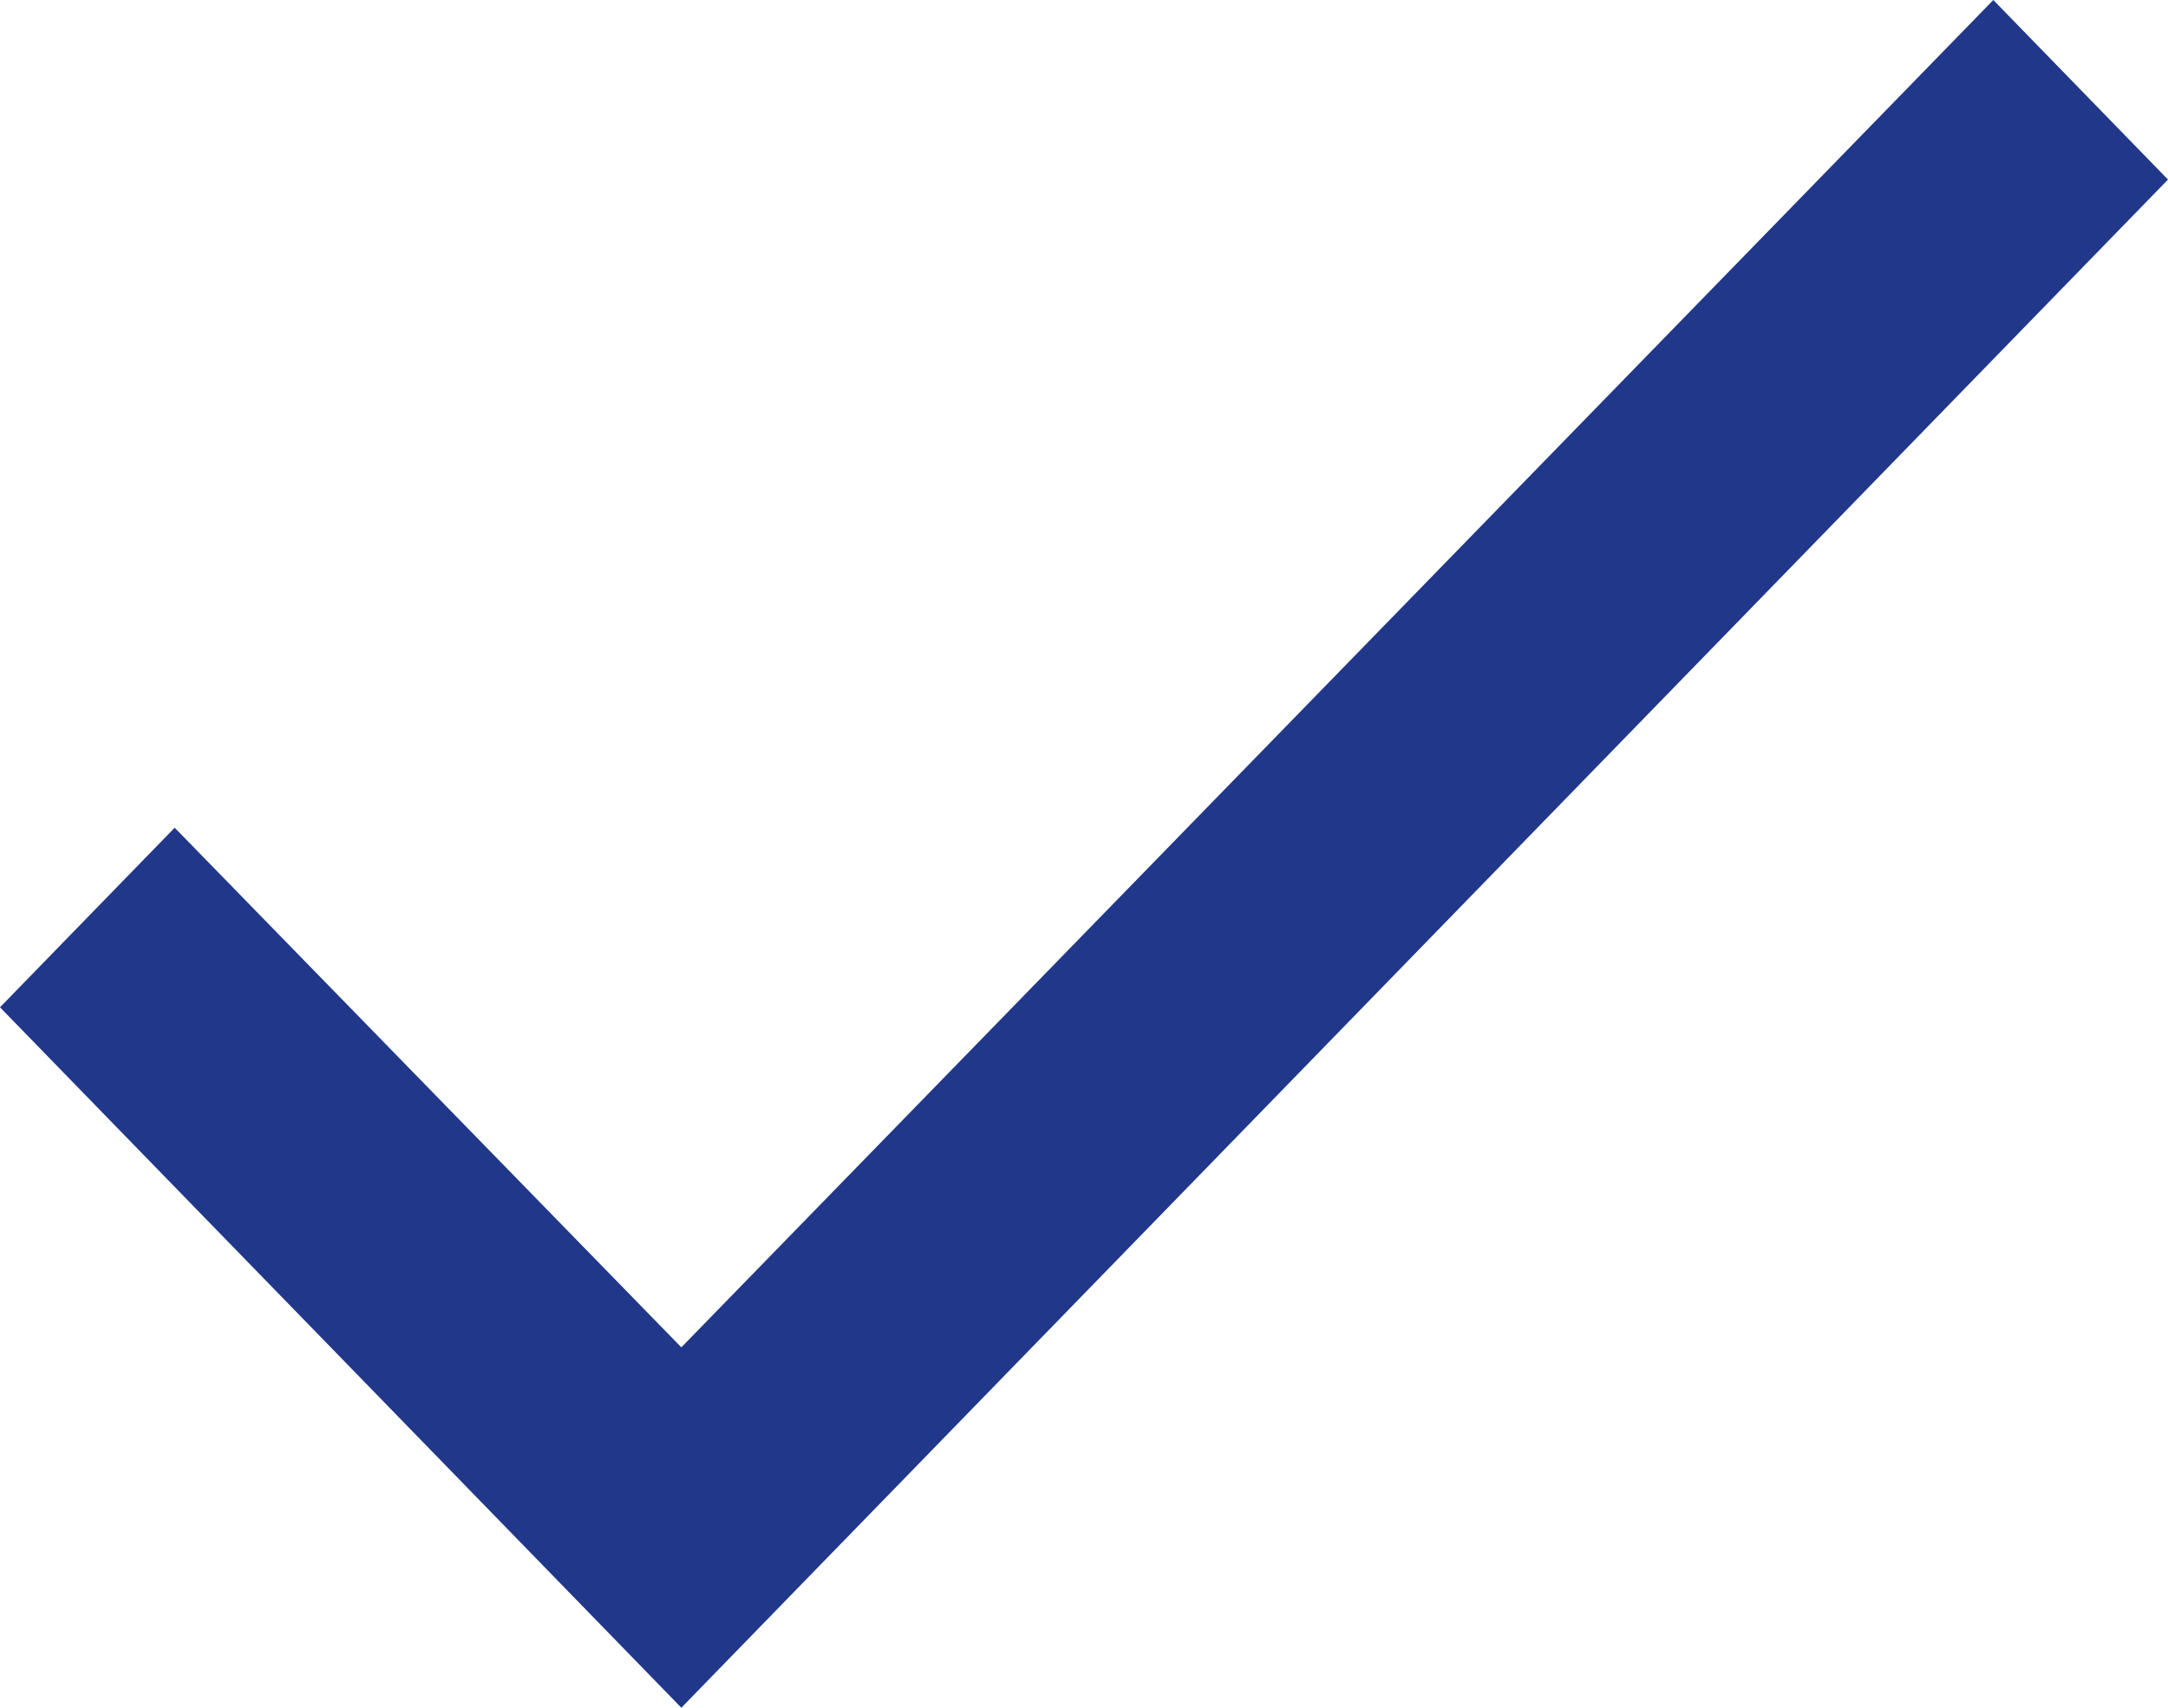
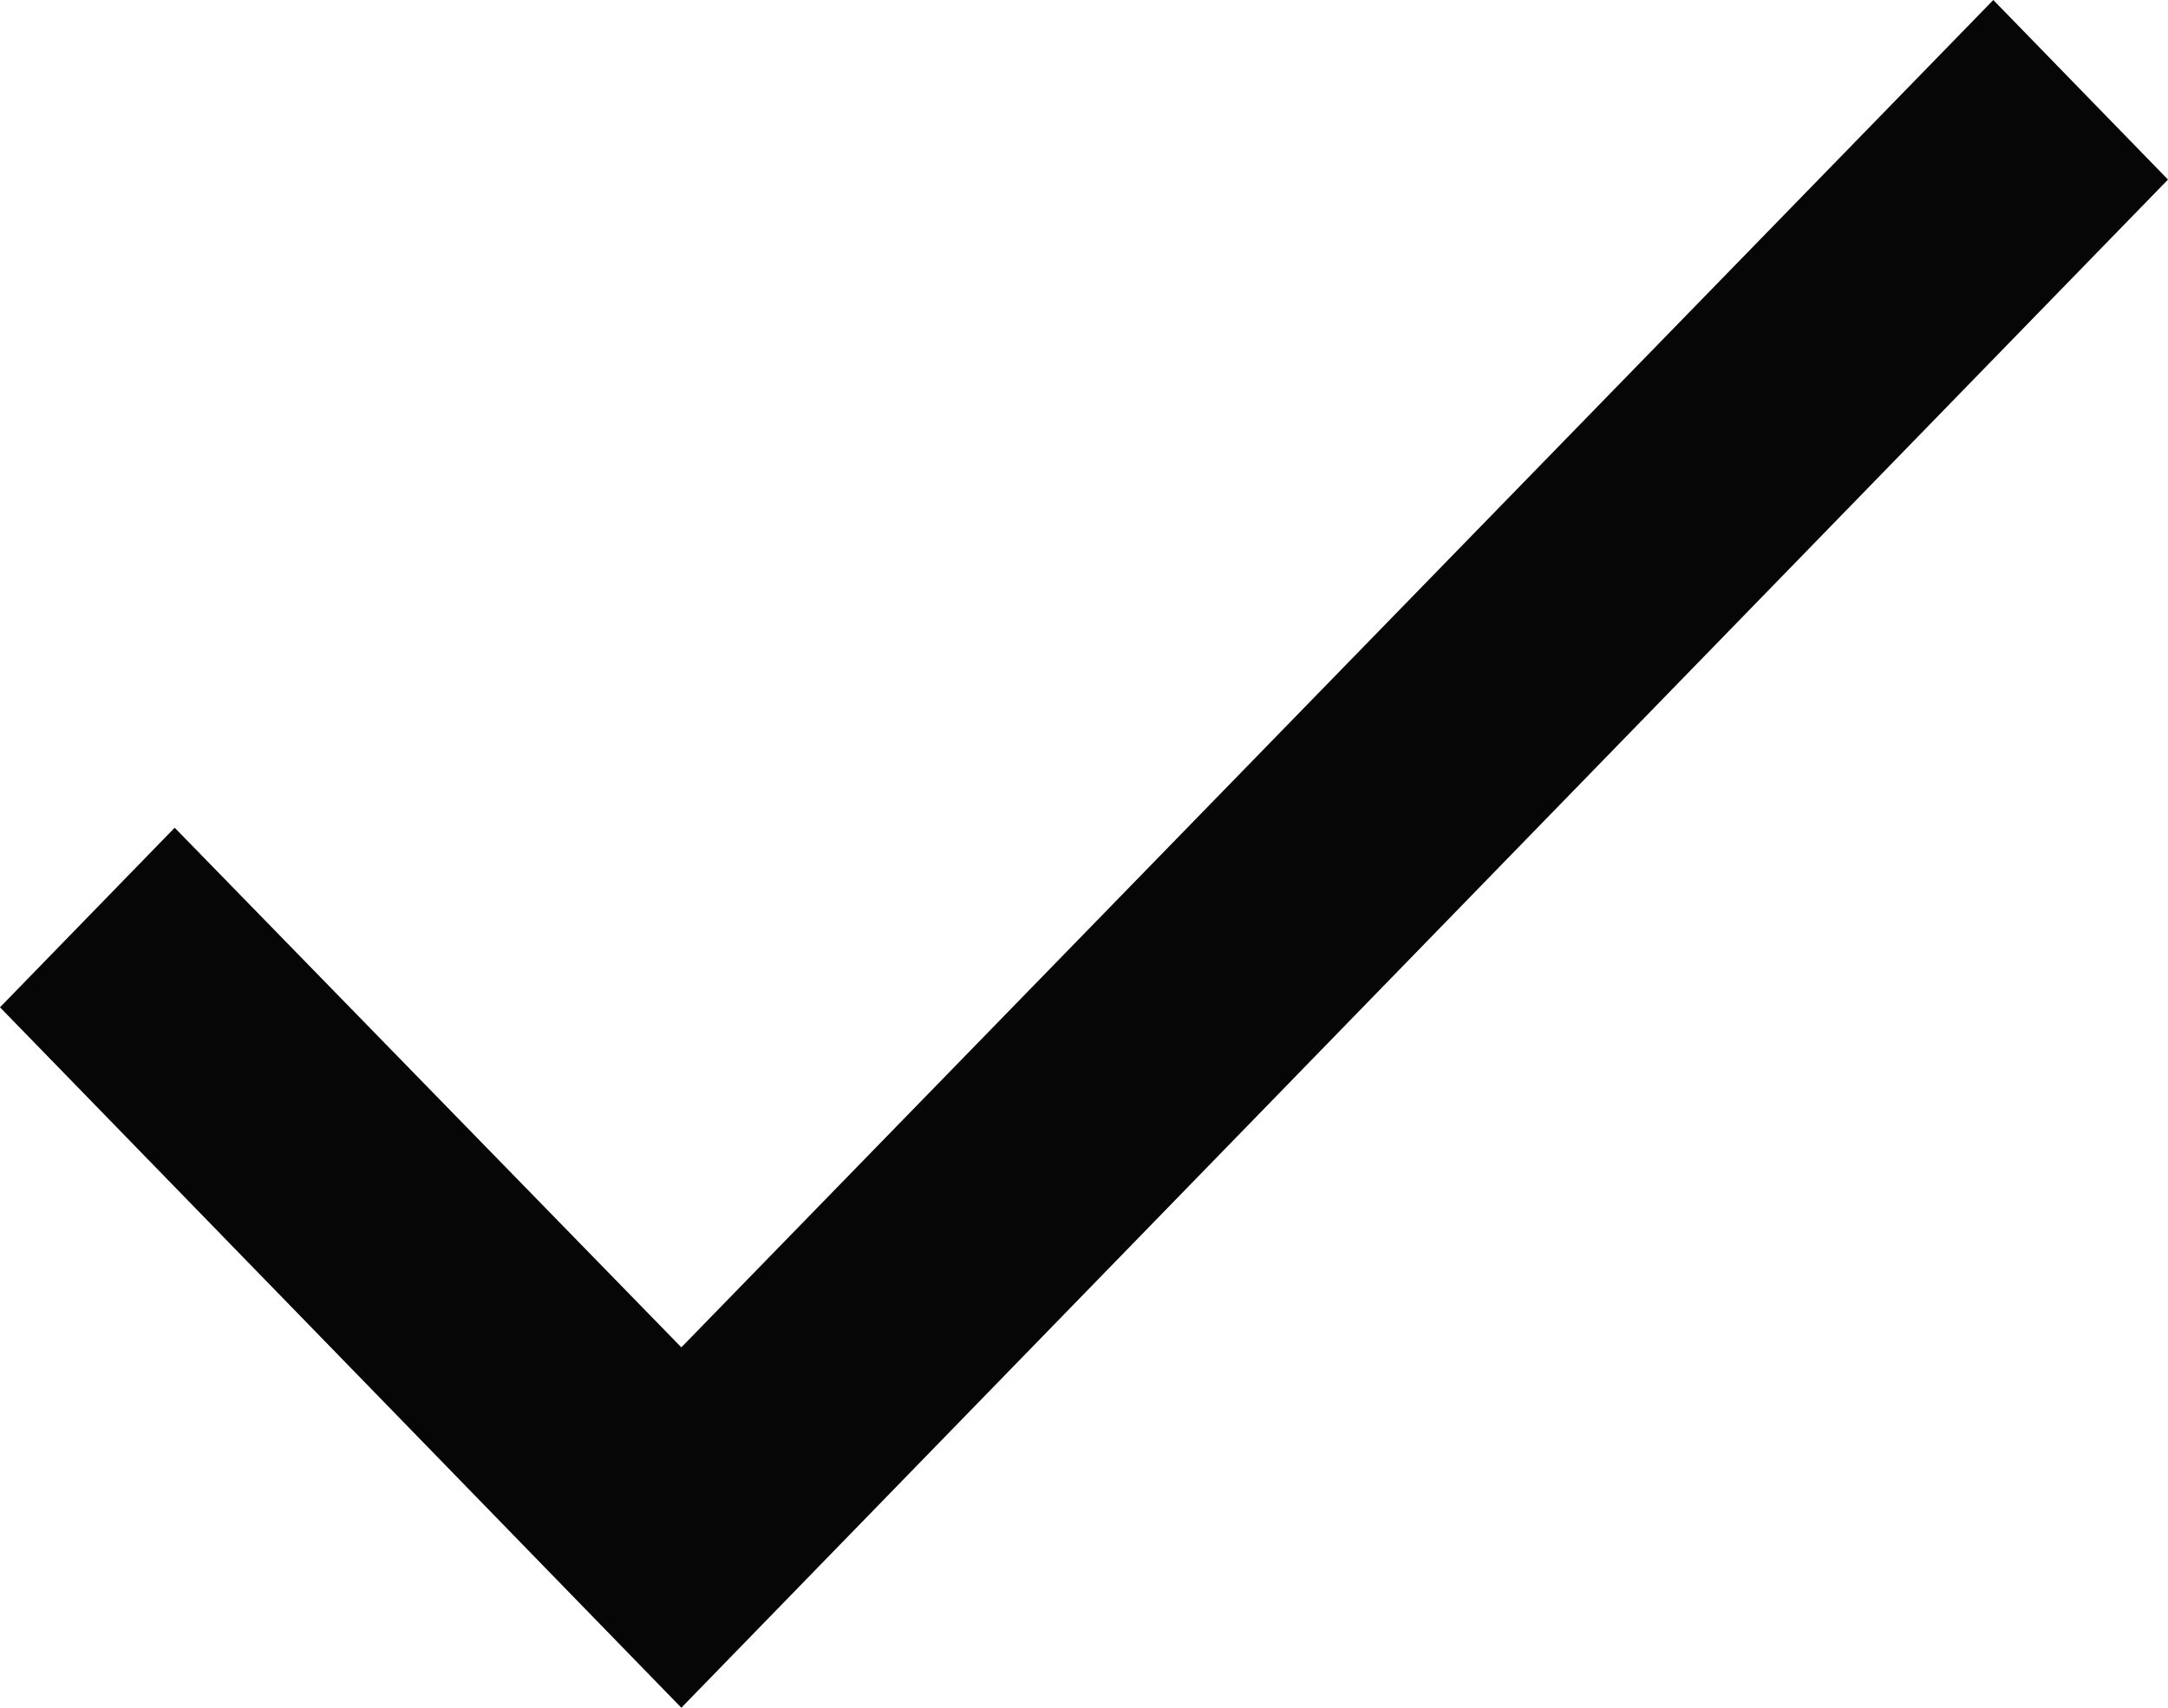
<svg xmlns="http://www.w3.org/2000/svg" width="33" height="26" viewBox="0 0 33 26" fill="none">
-   <path d="M33 2.734L10.371 26L0 15.336L2.659 12.602L10.371 20.513L30.341 0L33 2.734Z" fill="#20378A" />
+   <path d="M33 2.734L10.371 26L0 15.336L2.659 12.602L10.371 20.513L30.341 0L33 2.734Z" fill="#060607" />
</svg>
